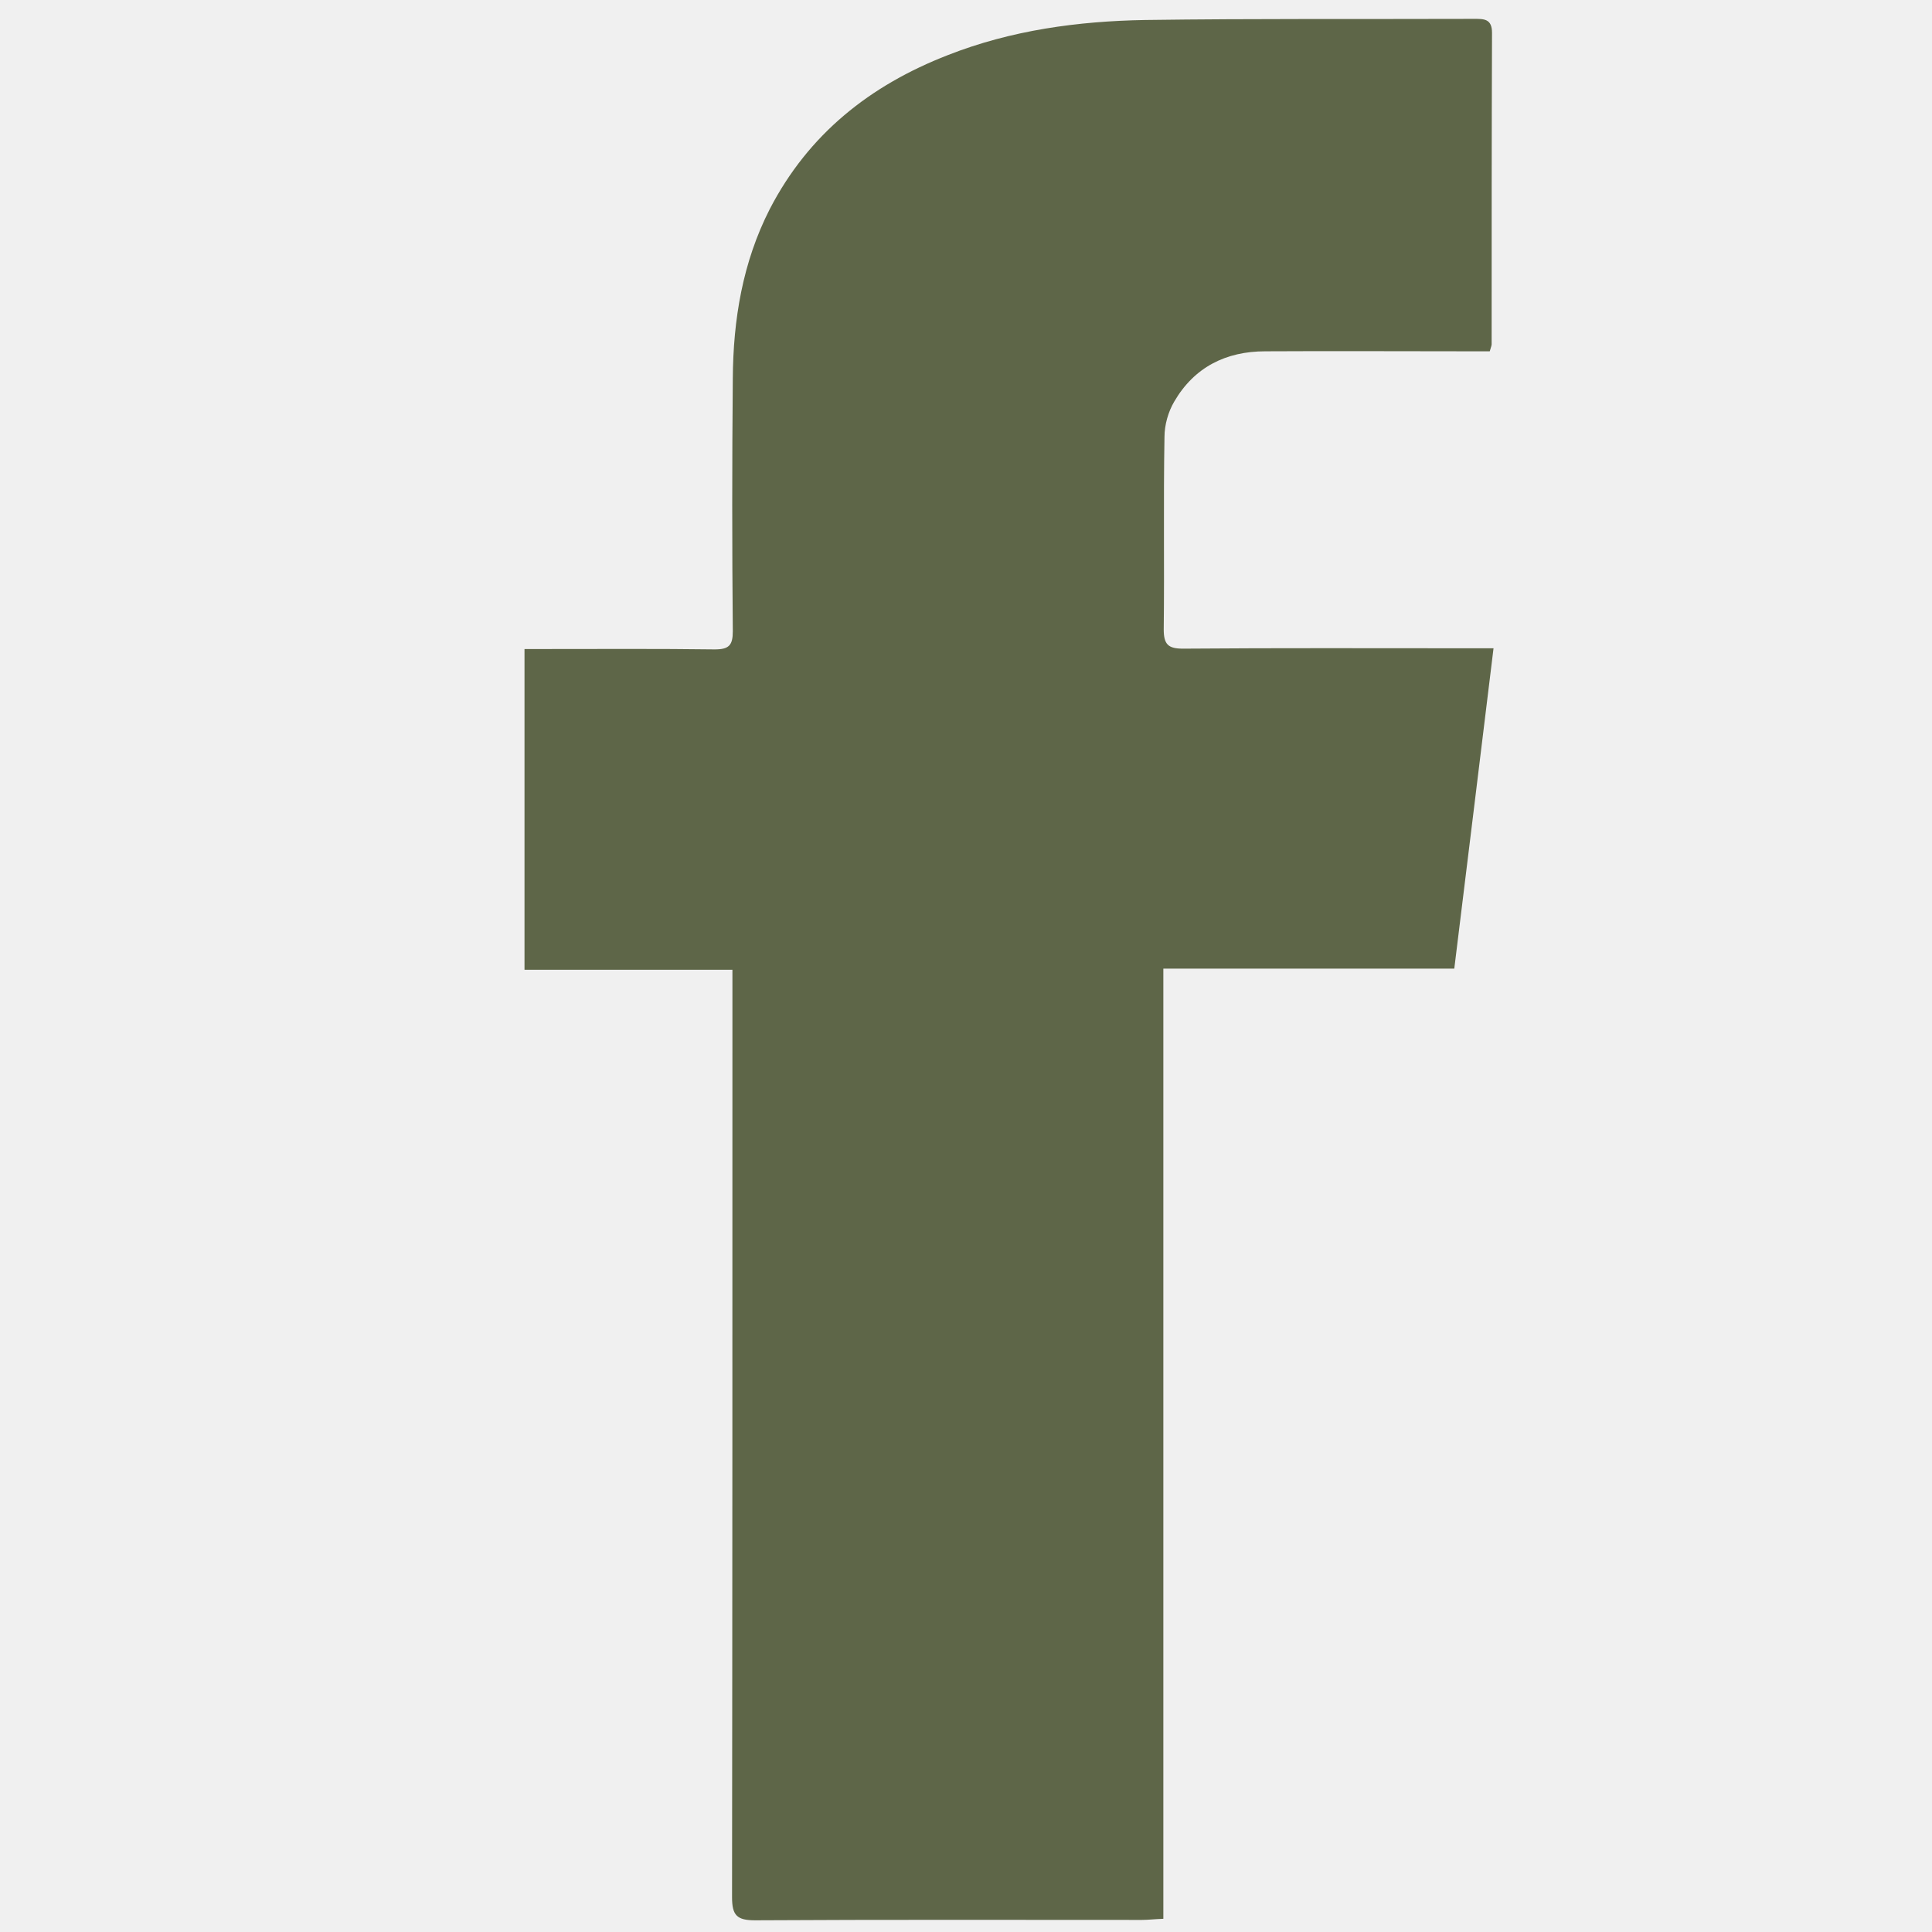
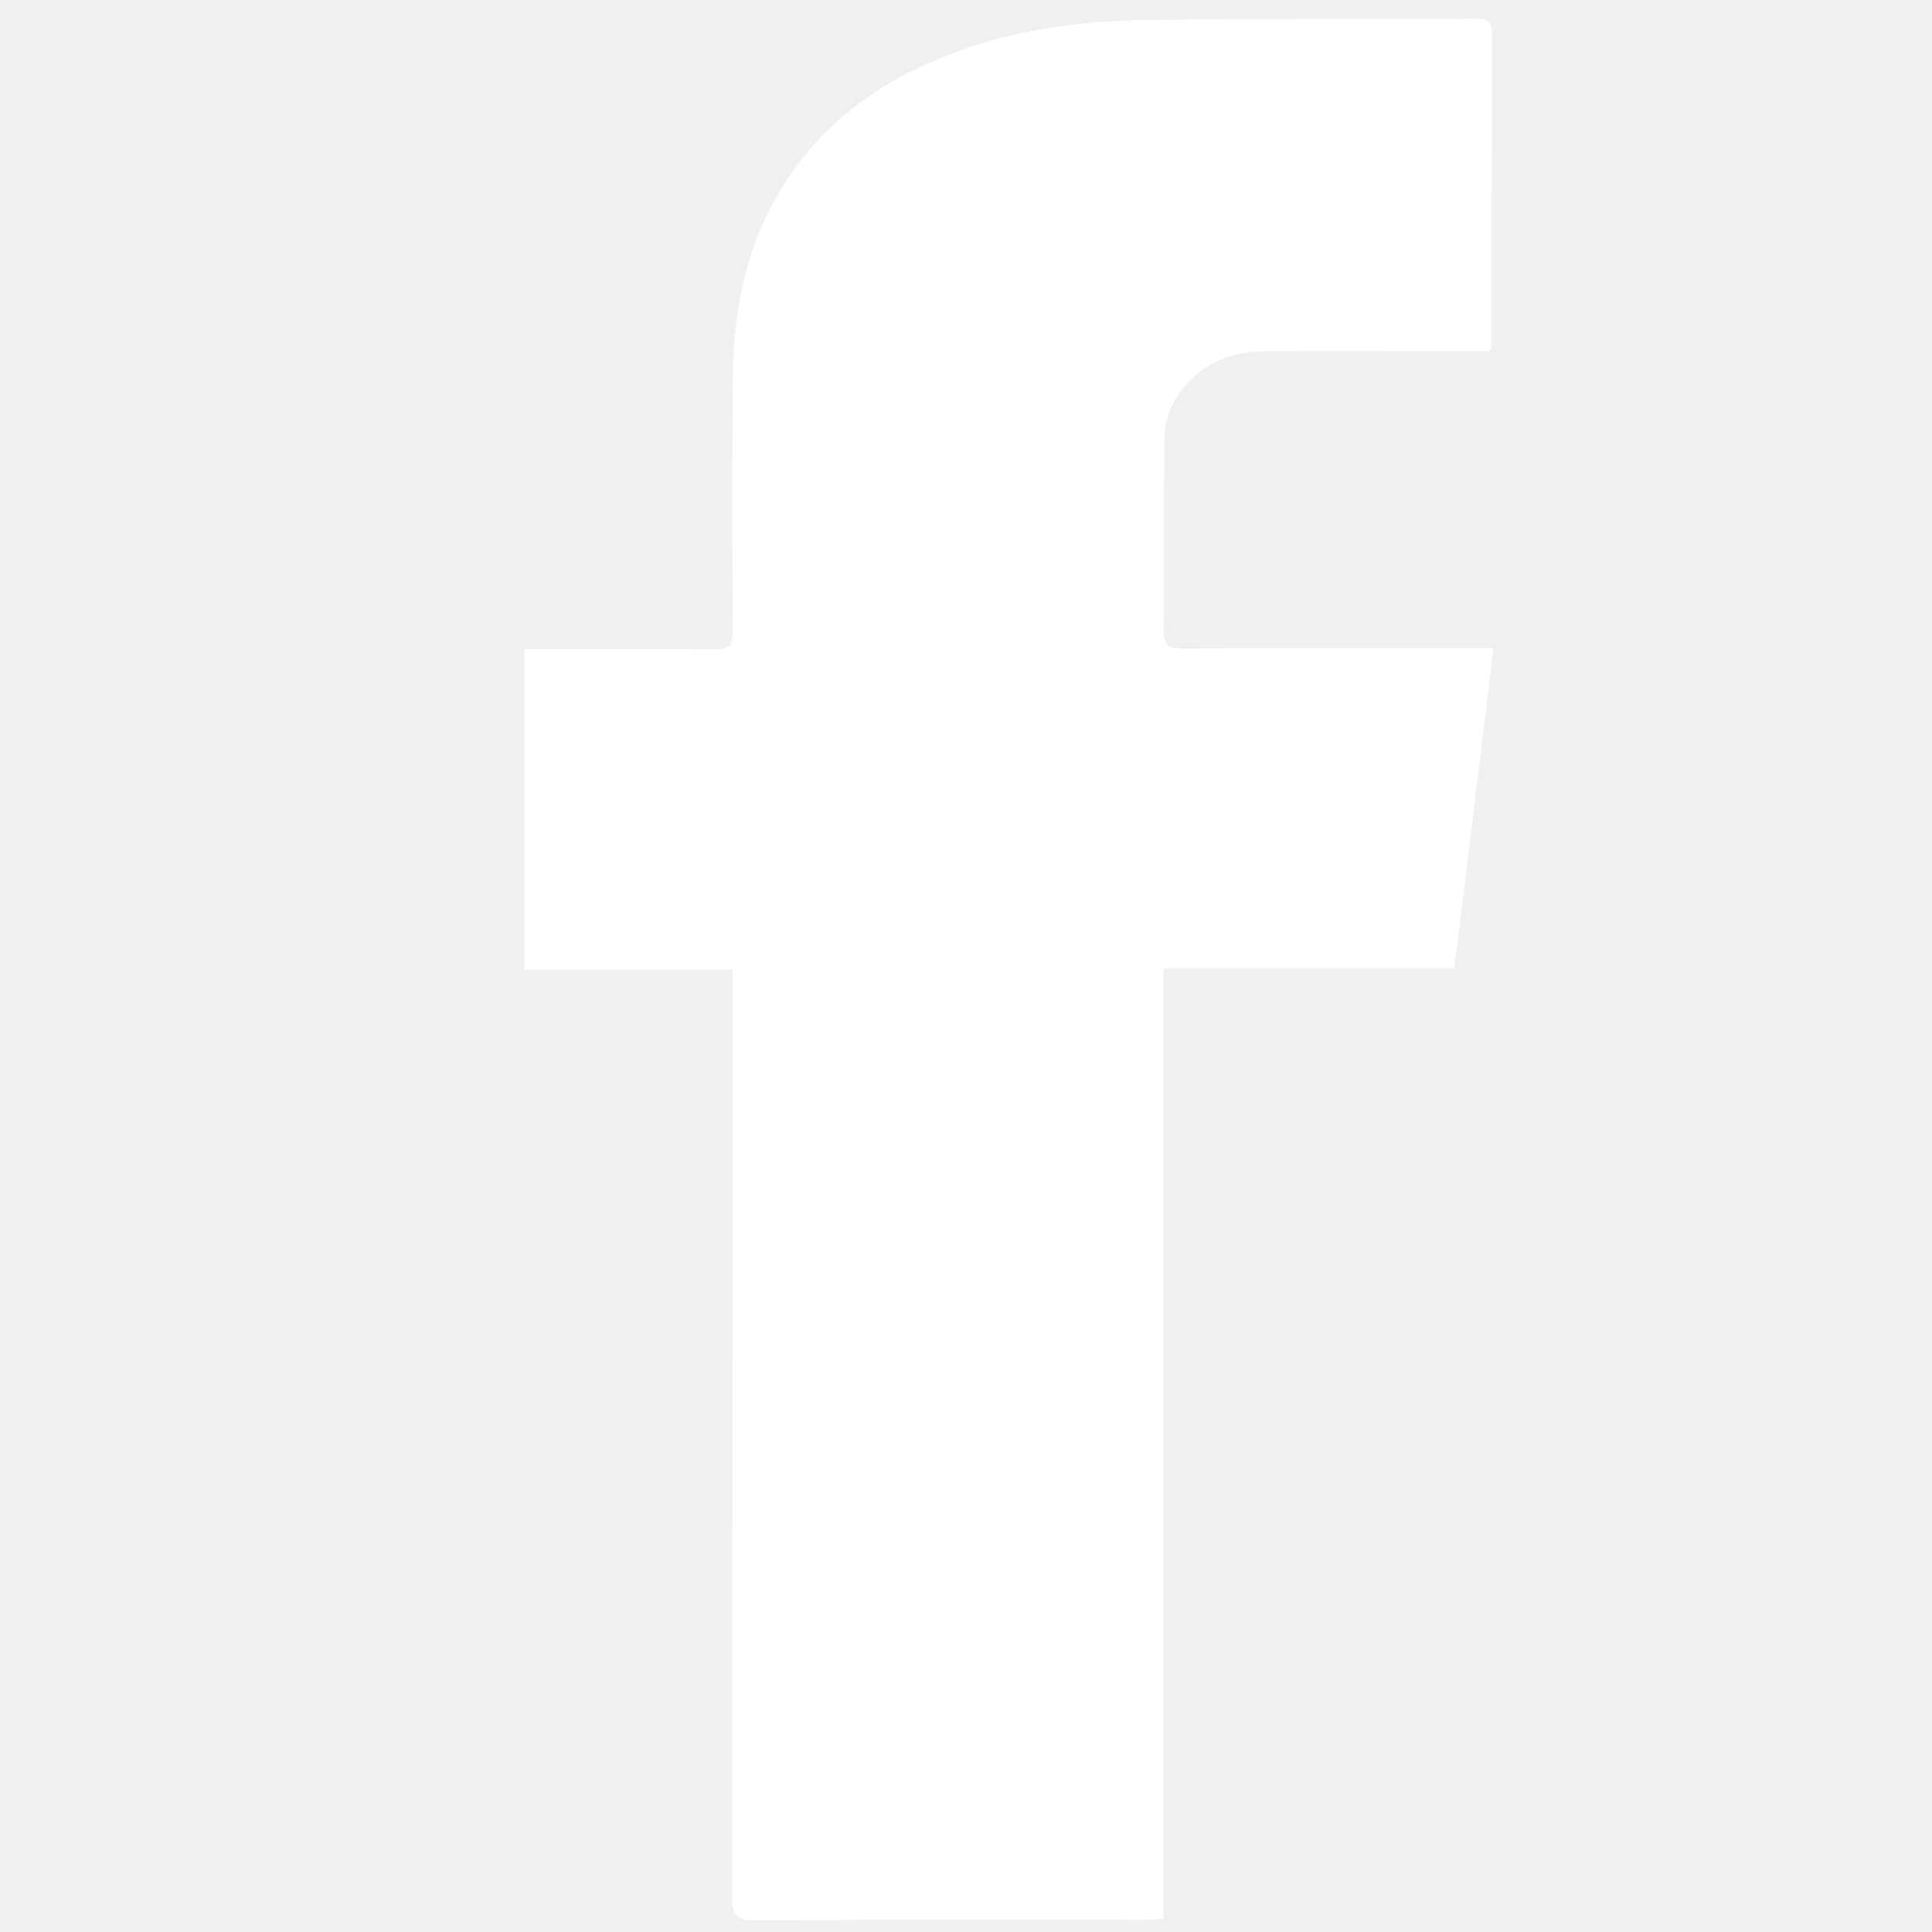
<svg xmlns="http://www.w3.org/2000/svg" enable-background="new 0 0 512 512" id="Layer_1" version="1.1" viewBox="0 0 512 512" xml:space="preserve">
  <g>
-     <path fill="#5E6648" d="M308.3,508.5c-2.5,0.1-4.1,0.3-5.7,0.3c-34.2,0-68.3-0.1-102.5,0.1c-4.8,0-6.1-1.3-6.1-6.1c0.1-79.6,0.1-159.3,0.1-238.9   c0-2.1,0-4.2,0-6.9c-18.6,0-36.7,0-55.1,0c0-28.4,0-56.3,0-85c1.9,0,3.7,0,5.4,0c15,0,30-0.1,45,0.1c3.8,0,4.8-1.1,4.8-4.8   c-0.2-22.3-0.2-44.7,0-67c0.1-15.6,2.6-30.8,9.8-44.9c10.3-19.9,26.6-32.8,47.2-40.8c16.8-6.6,34.5-9,52.3-9.3   c29-0.4,58-0.2,87-0.3c2.7,0,4.9-0.1,4.9,3.7c-0.1,27.5-0.1,55-0.1,82.5c0,0.3-0.1,0.6-0.5,1.9c-1.7,0-3.6,0-5.5,0   c-18,0-36-0.1-54,0c-10.4,0-18.8,4.2-24.1,13.3c-1.6,2.7-2.6,6.2-2.6,9.4c-0.3,17,0,34-0.2,51c0,4,1.2,5.1,5.1,5.1   c25-0.2,50-0.1,75-0.1c2,0,3.9,0,7.3,0c-3.5,28.6-6.9,56.6-10.4,84.9c-26,0-51.3,0-77.1,0C308.3,340.8,308.3,424.4,308.3,508.5z" />
+     <path fill="#fff" d="M308.3,508.5c-2.5,0.1-4.1,0.3-5.7,0.3c-34.2,0-68.3-0.1-102.5,0.1c-4.8,0-6.1-1.3-6.1-6.1c0.1-79.6,0.1-159.3,0.1-238.9   c0-2.1,0-4.2,0-6.9c-18.6,0-36.7,0-55.1,0c0-28.4,0-56.3,0-85c1.9,0,3.7,0,5.4,0c15,0,30-0.1,45,0.1c3.8,0,4.8-1.1,4.8-4.8   c-0.2-22.3-0.2-44.7,0-67c0.1-15.6,2.6-30.8,9.8-44.9c10.3-19.9,26.6-32.8,47.2-40.8c16.8-6.6,34.5-9,52.3-9.3   c29-0.4,58-0.2,87-0.3c2.7,0,4.9-0.1,4.9,3.7c-0.1,27.5-0.1,55-0.1,82.5c0,0.3-0.1,0.6-0.5,1.9c-1.7,0-3.6,0-5.5,0   c-18,0-36-0.1-54,0c-10.4,0-18.8,4.2-24.1,13.3c-1.6,2.7-2.6,6.2-2.6,9.4c-0.3,17,0,34-0.2,51c0,4,1.2,5.1,5.1,5.1   c25-0.2,50-0.1,75-0.1c2,0,3.9,0,7.3,0c-3.5,28.6-6.9,56.6-10.4,84.9c-26,0-51.3,0-77.1,0C308.3,340.8,308.3,424.4,308.3,508.5z" />
  </g>
</svg>
